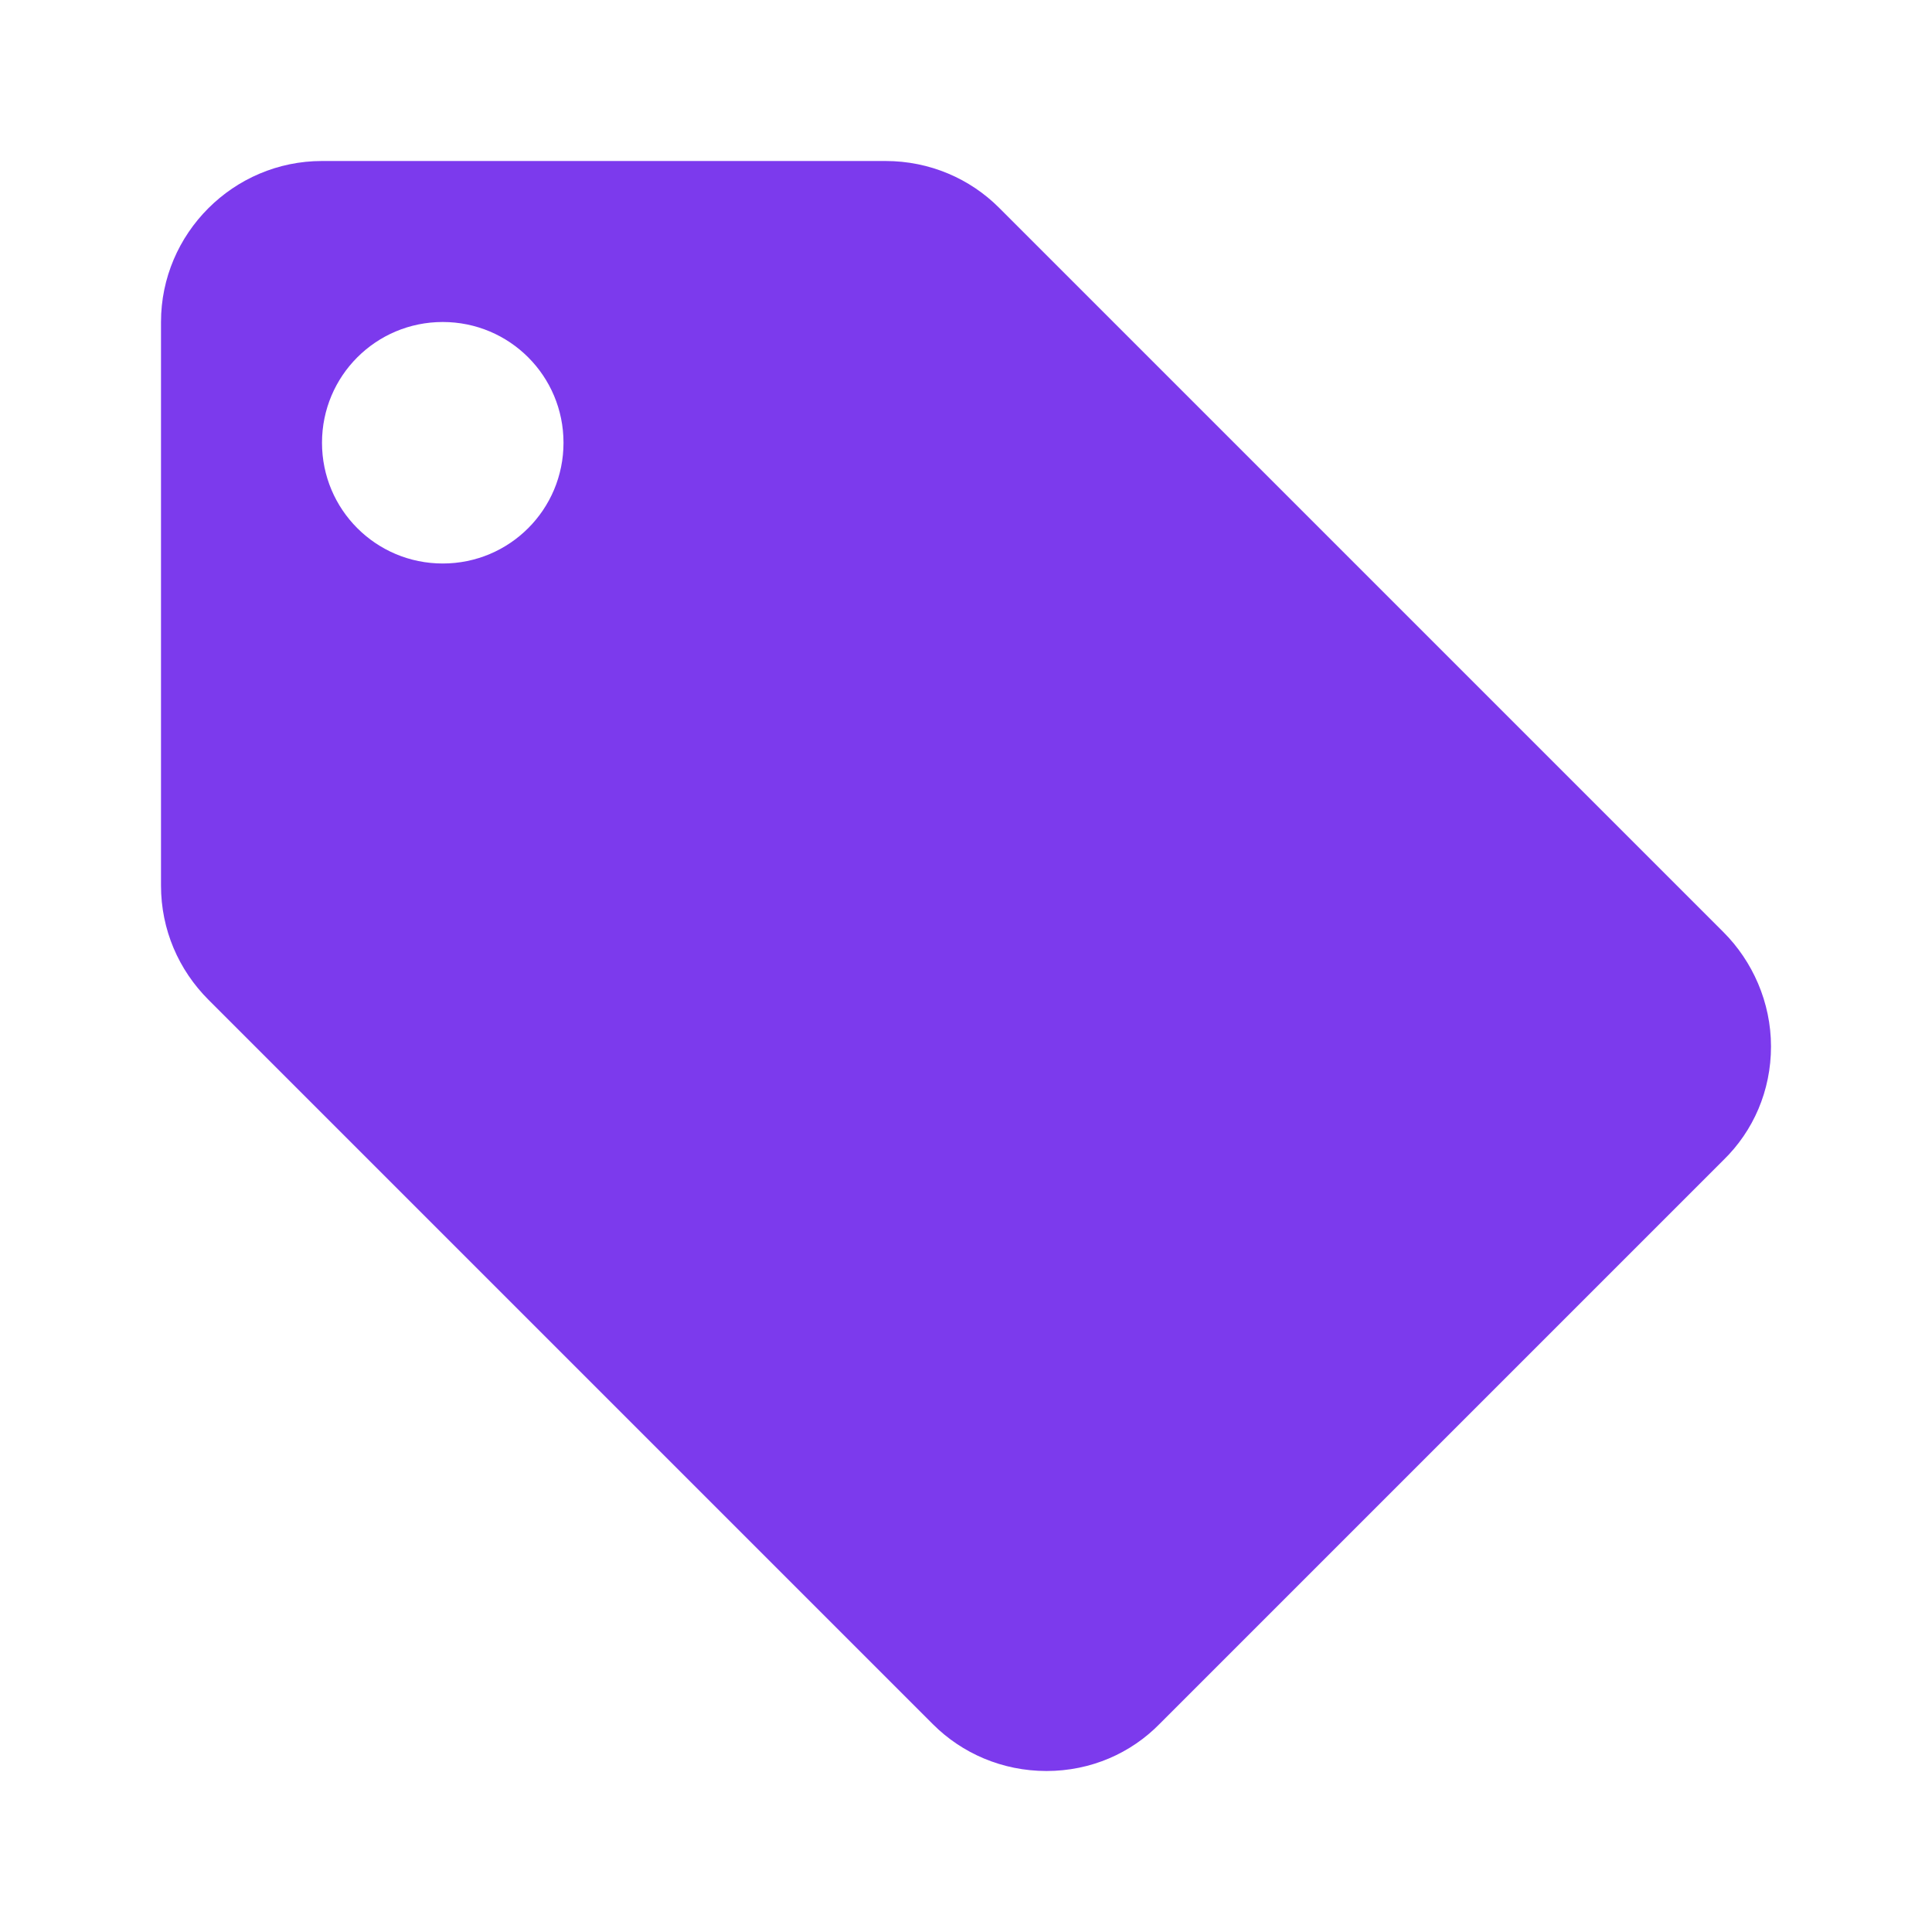
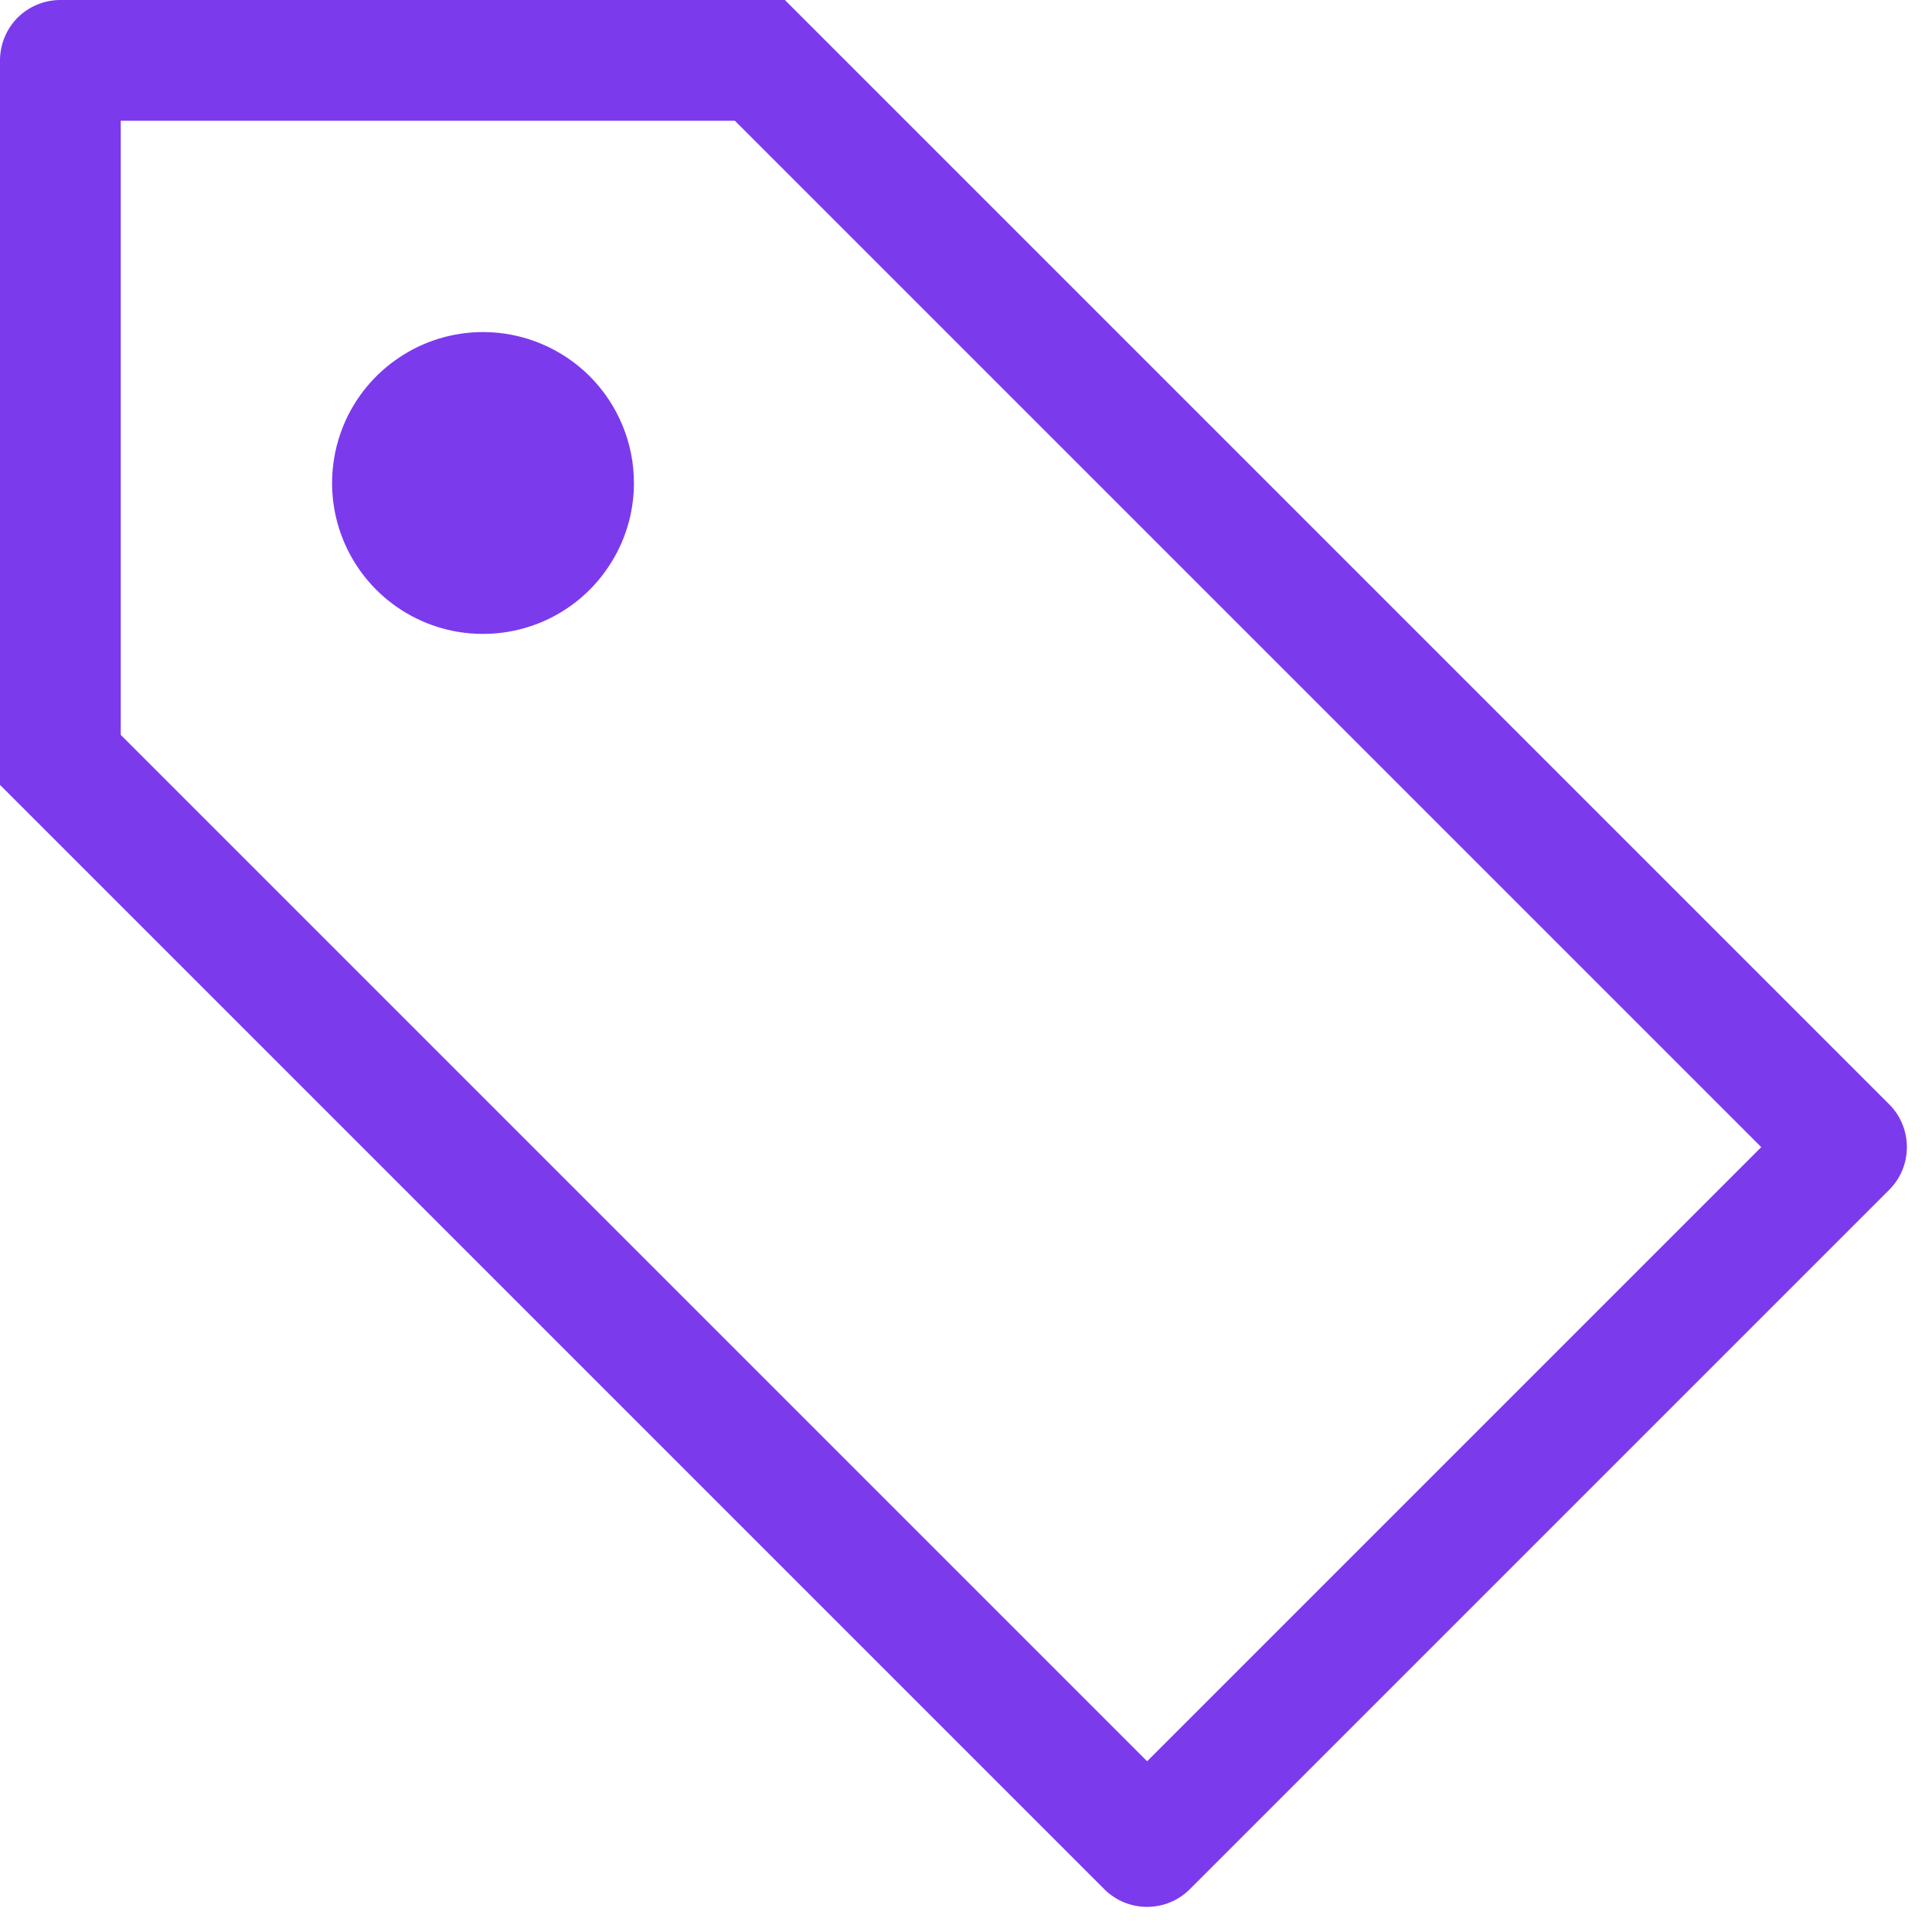
- <svg xmlns="http://www.w3.org/2000/svg" viewBox="0 0 24 24" width="24" height="24" fill="#7c3aed">
-   <path d="M21.41 11.58l-9-9C12.05 2.22 11.55 2 11 2H4c-1.1 0-2 .9-2 2v7c0 .55.22 1.05.59 1.42l9 9c.36.36.86.58 1.41.58.55 0 1.05-.22 1.41-.59l7-7c.37-.36.59-.86.59-1.41 0-.55-.23-1.06-.59-1.42zM5.5 7C4.67 7 4 6.33 4 5.5S4.67 4 5.5 4 7 4.67 7 5.5 6.33 7 5.5 7z" />
+ <svg xmlns="http://www.w3.org/2000/svg" width="16" height="16" viewBox="0 0 16 16" fill="none">
+   <path d="M6.086 1L14.586 9.5L9.5 14.586L1 6.086V1H6.086ZM6.5 0H0.5C0.367 0 0.24 0.053 0.146 0.146C0.053 0.24 0 0.367 0 0.5V6.5L9.146 15.646C9.24 15.74 9.367 15.792 9.5 15.792C9.632 15.792 9.759 15.74 9.853 15.646L15.646 9.853C15.74 9.759 15.792 9.632 15.792 9.5C15.792 9.367 15.74 9.24 15.646 9.146L6.5 0ZM4 2.75C3.753 2.75 3.511 2.823 3.306 2.961C3.1 3.098 2.94 3.293 2.845 3.522C2.751 3.75 2.726 4.001 2.774 4.244C2.822 4.486 2.941 4.709 3.116 4.884C3.291 5.059 3.514 5.178 3.756 5.226C3.999 5.274 4.25 5.249 4.478 5.155C4.707 5.06 4.902 4.9 5.039 4.694C5.177 4.489 5.25 4.247 5.25 4C5.25 3.668 5.118 3.351 4.884 3.116C4.649 2.882 4.332 2.75 4 2.75Z" fill="#7c3aed" />
</svg>
